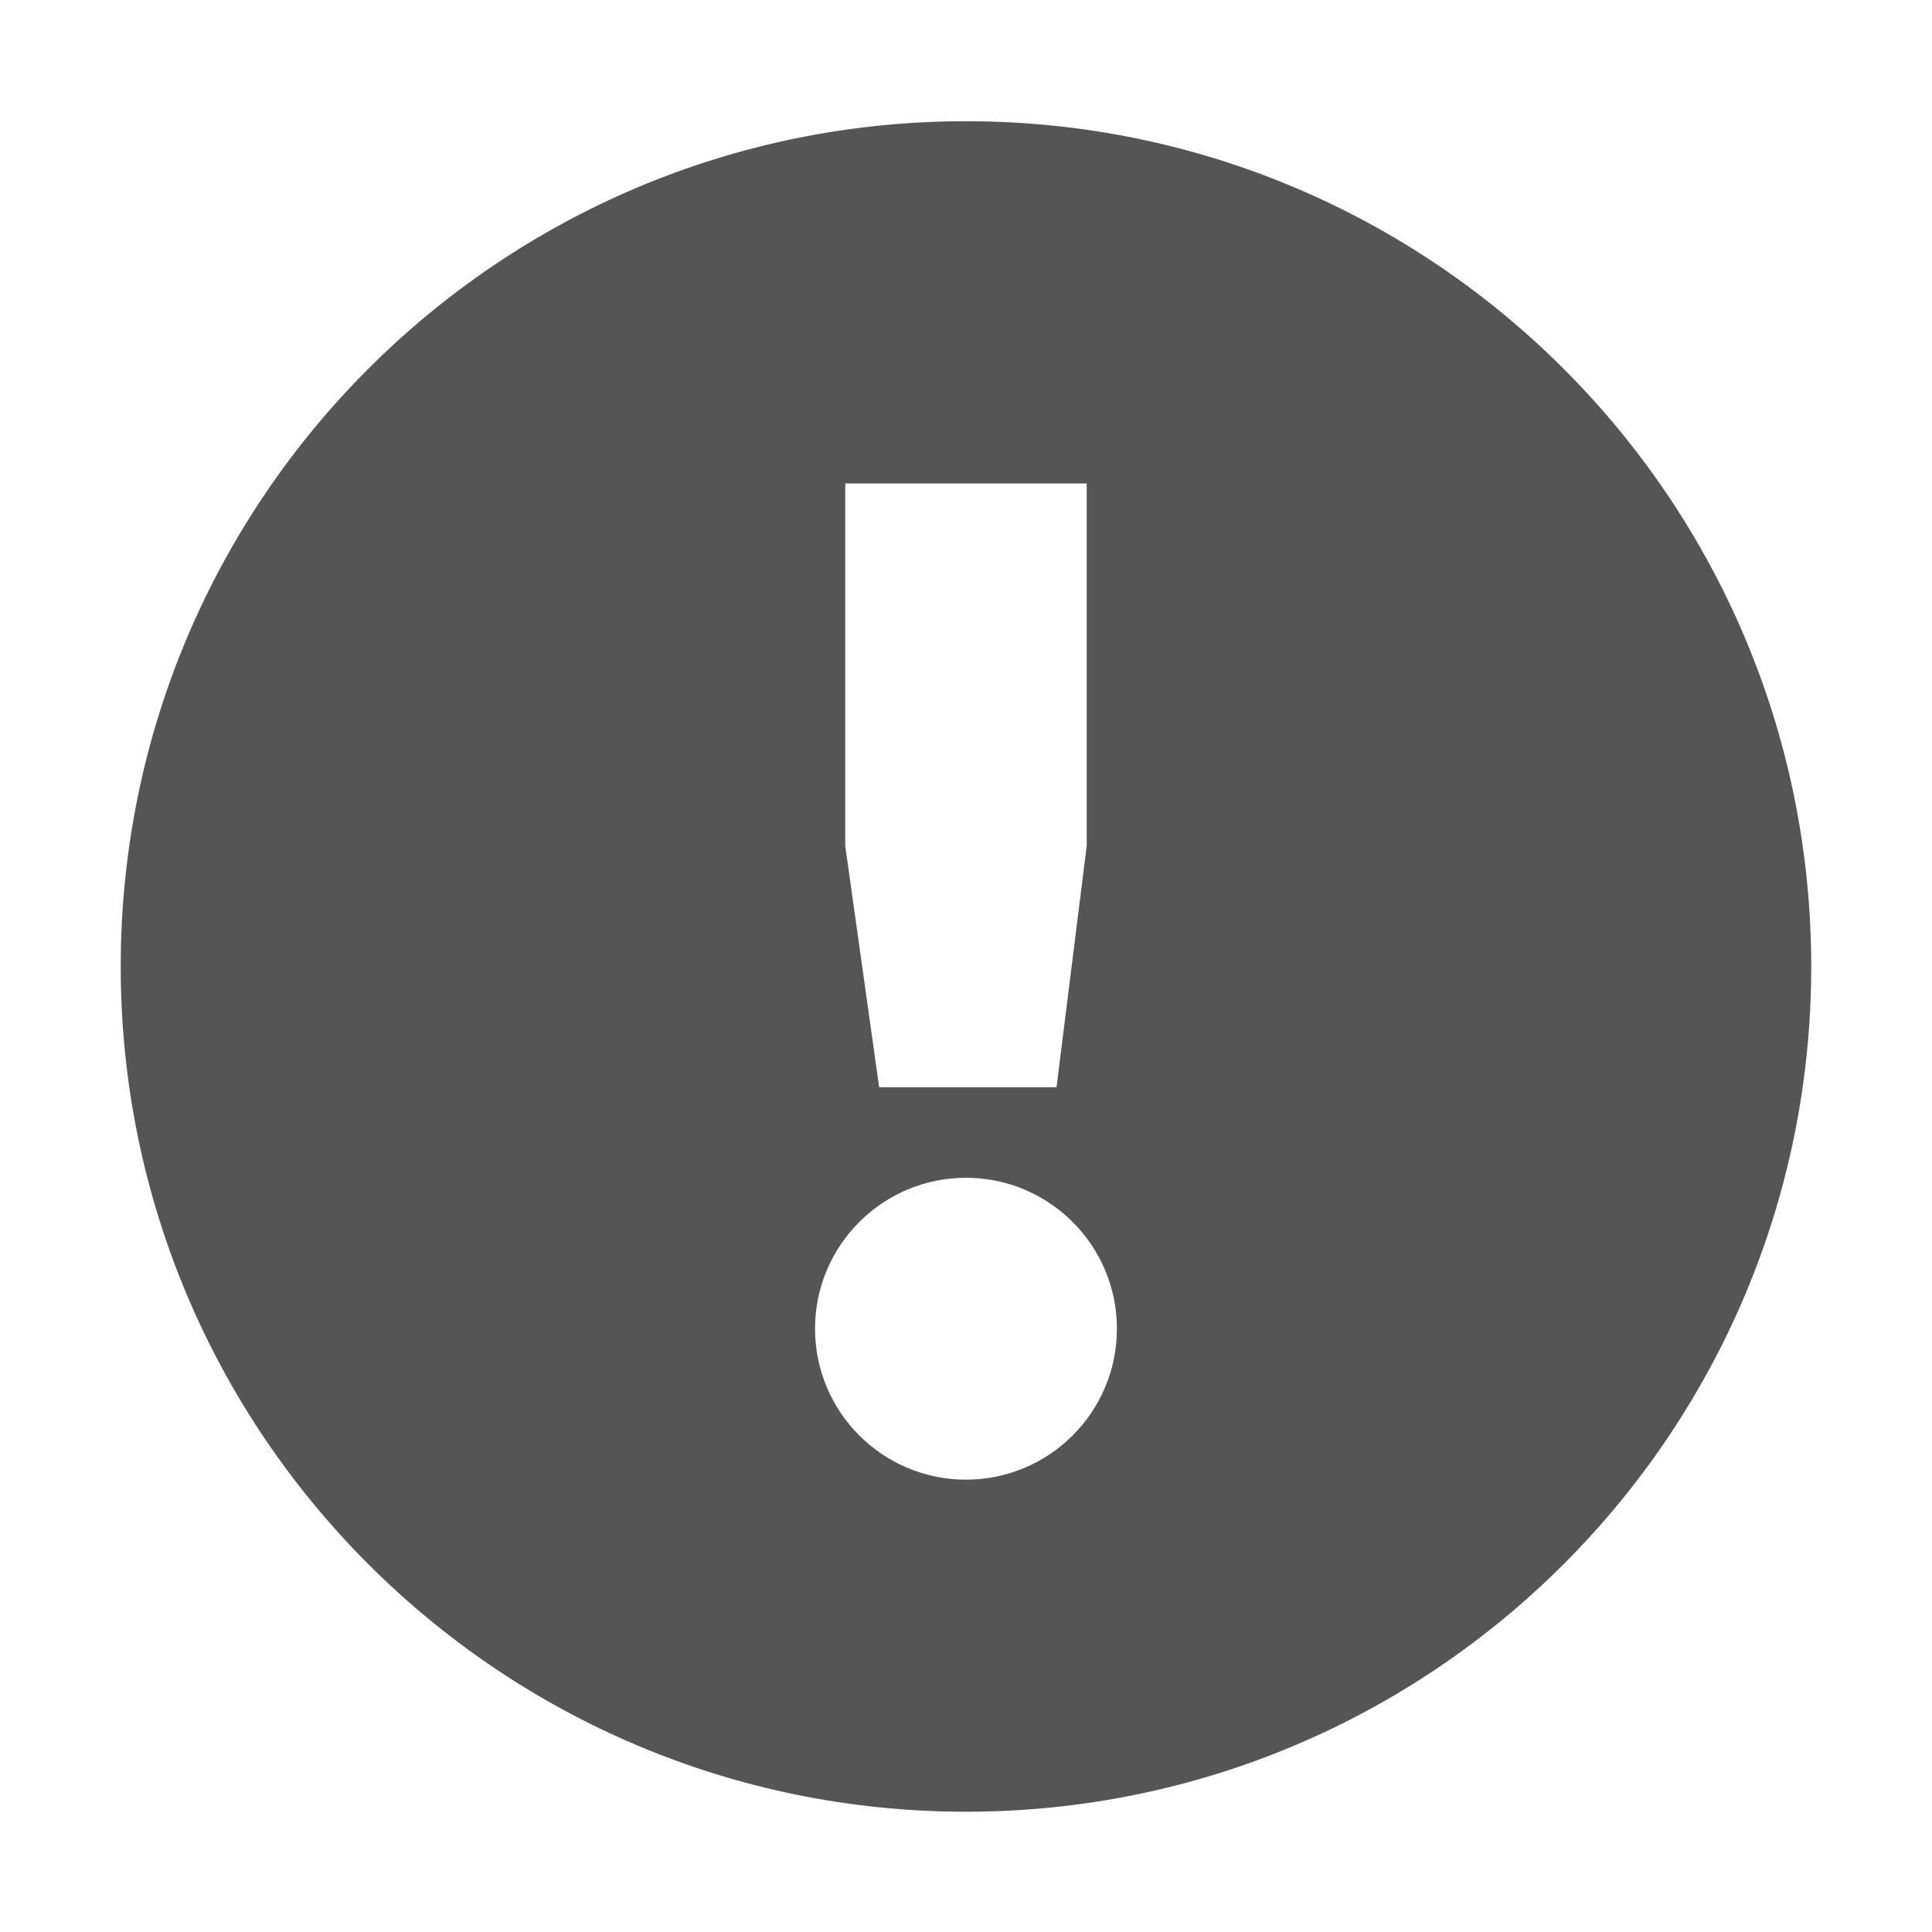
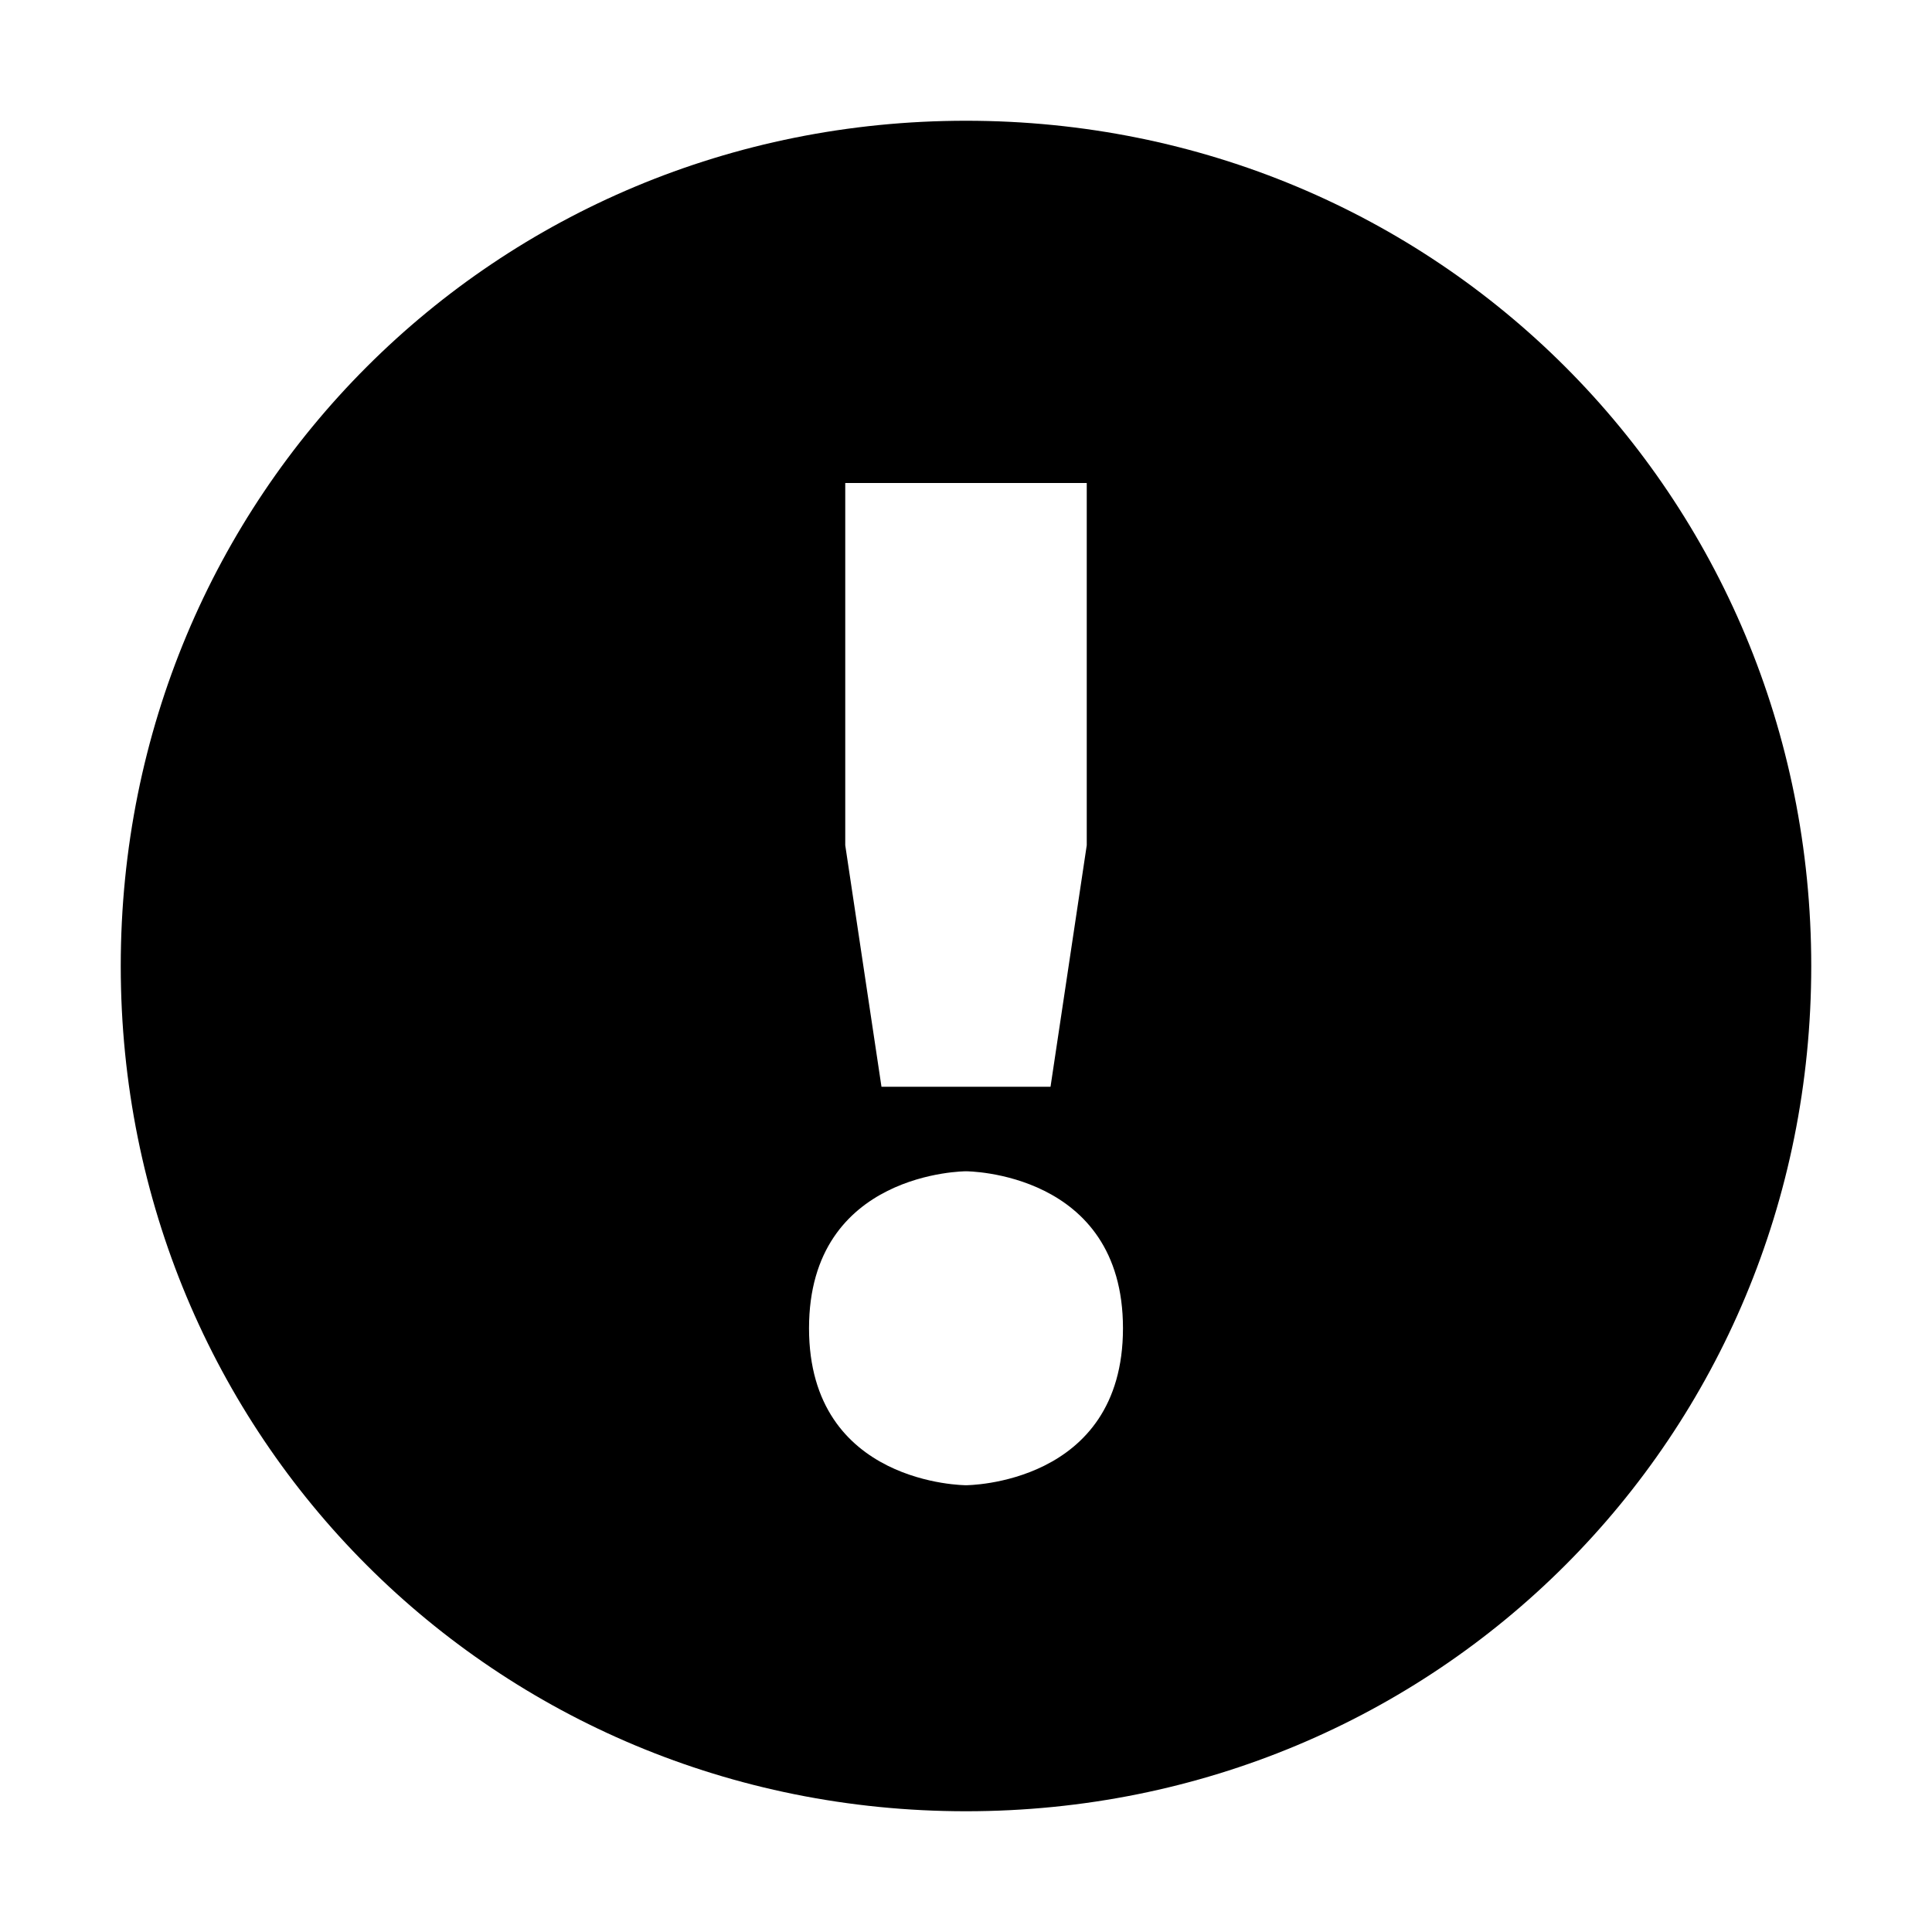
- <svg xmlns="http://www.w3.org/2000/svg" xmlns:ns1="http://www.openswatchbook.org/uri/2009/osb" height="16" id="svg7384" style="enable-background:new" version="1.1" width="16">
-   <defs id="defs7386">
-     <linearGradient id="linearGradient5606" ns1:paint="solid">
-       <stop id="stop5608" offset="0" style="stop-color:#000000;stop-opacity:1;" />
-     </linearGradient>
-     <filter color-interpolation-filters="sRGB" id="filter7554">
-       <feBlend id="feBlend7556" in2="BackgroundImage" mode="darken" />
-     </filter>
-   </defs>
-   <g id="layer9" style="display:inline" transform="translate(-685.0004,227.0034)" />
-   <g id="layer10" style="display:inline;filter:url(#filter7554)" transform="translate(-685.0004,227.0034)" />
-   <g id="layer1" style="display:inline" transform="translate(-444.0002,-389.9966)" />
-   <g id="layer14" style="display:inline" transform="translate(-685.0004,227.0034)" />
-   <g id="layer15" style="display:inline" transform="translate(-685.0004,227.0034)">
-     <g id="g35541" transform="translate(338.8097,-1190.181)">
-       <path d="m 452,247 c -3.866,0 -7,3.134 -7,7 0,3.866 3.134,7 7,7 3.866,0 7,-3.134 7,-7 0,-3.866 -3.134,-7 -7,-7 z m -1,3 2,0 0,3 -0.25,2 -1.469,0 -0.281,-2 0,-3 z m 1,5.75 c 0.69,0 1.25,0.56 1.25,1.25 0,0.69 -0.56,1.25 -1.25,1.25 -0.69,0 -1.25,-0.56 -1.25,-1.25 0,-0.69 0.56,-1.25 1.25,-1.25 z" id="path35543" style="fill:#555555;fill-opacity:1;stroke:none" transform="translate(-97.8095,717.1815)" />
-     </g>
-   </g>
-   <g id="g71291" style="display:inline" transform="translate(-685.0004,227.0034)" />
-   <g id="layer2" style="display:inline" transform="translate(-444.0002,-239.9966)" />
-   <g id="g6058" style="display:inline" transform="translate(-444.0002,-239.9966)" />
-   <g id="layer12" style="display:inline" transform="translate(-685.0004,227.0034)" />
+ <svg xmlns="http://www.w3.org/2000/svg" height="16" width="16">
+   <path d="m8 1c-3.9 0-7 3.1-7 7s3.1 7 7 7 7-3.1 7-7-3.1-7-7-7zm1 3v3l-.3 2h-1.4l-.3-2v-3zm-1 5.7s1.3 0 1.3 1.3-1.3 1.3-1.3 1.3-1.3 0-1.3-1.3 1.3-1.3 1.3-1.3z" />
</svg>
